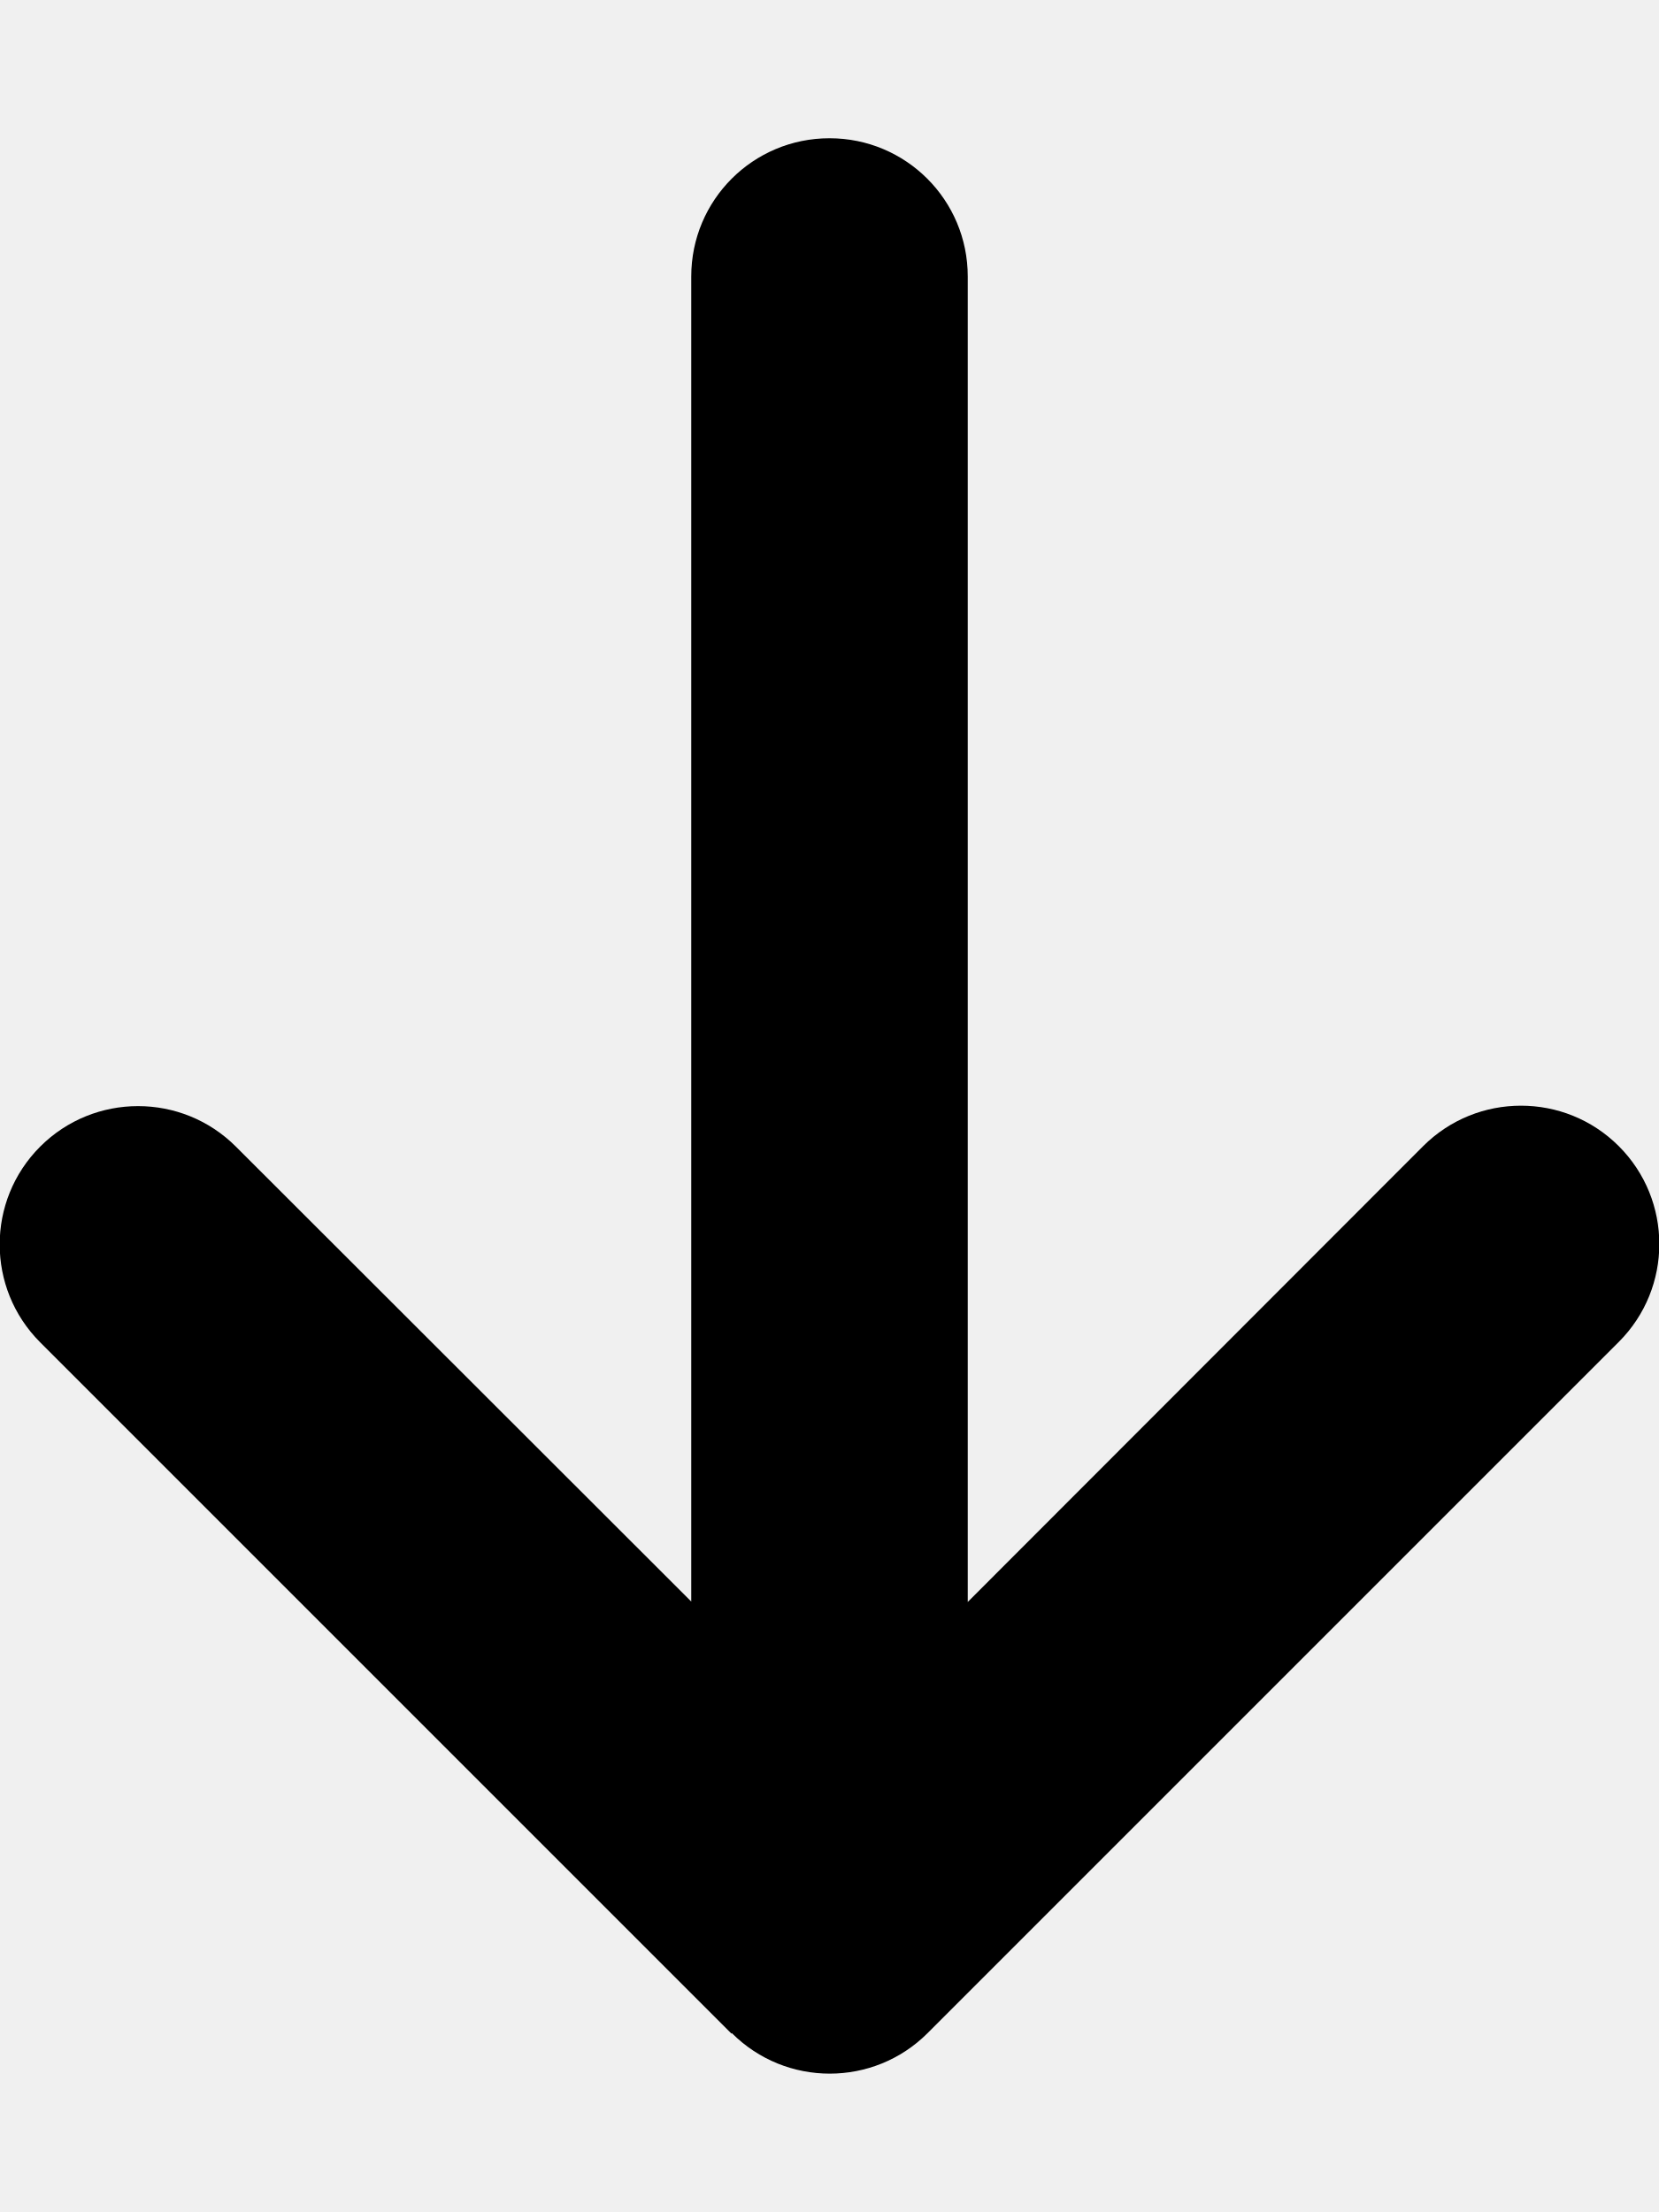
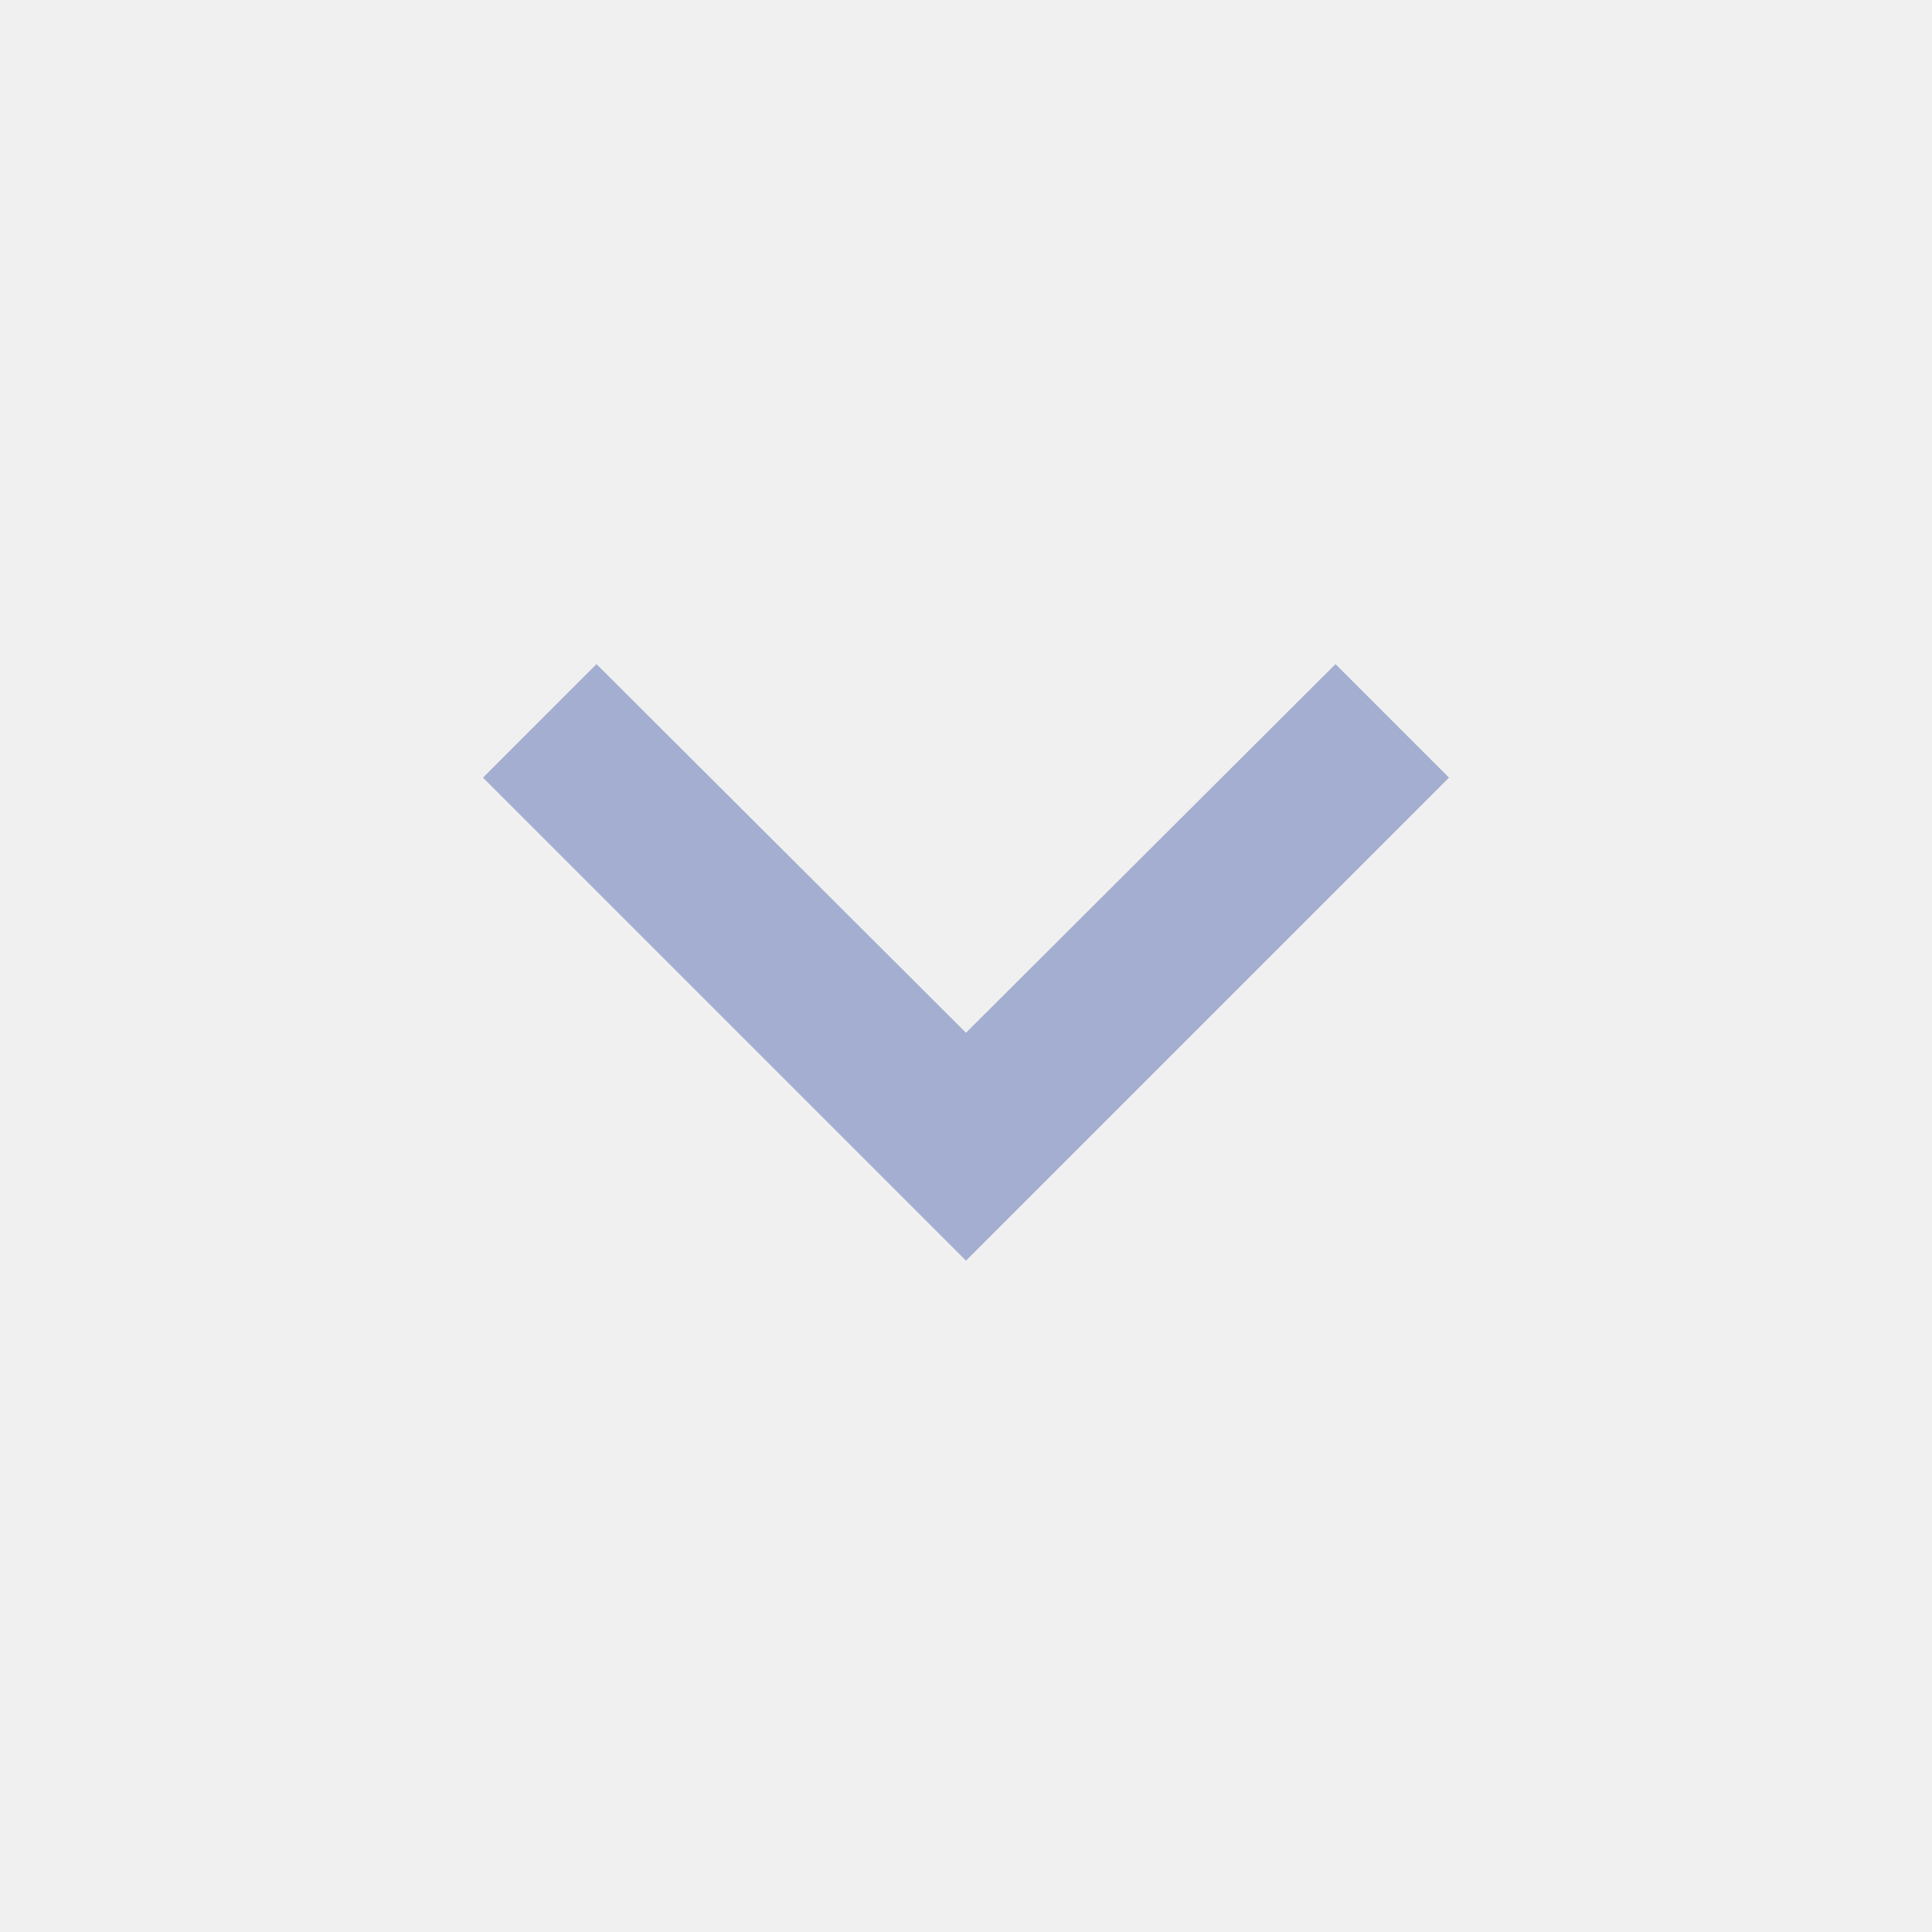
- <svg xmlns="http://www.w3.org/2000/svg" height="1em" viewBox="0 0 384 512">
-   <path d="M169.4 470.6c12.5 12.5 32.8 12.5 45.3 0l160-160c12.5-12.5 12.5-32.8 0-45.3s-32.8-12.5-45.3 0L224 370.8 224 64c0-17.7-14.3-32-32-32s-32 14.3-32 32l0 306.7L54.6 265.4c-12.5-12.5-32.8-12.5-45.3 0s-12.5 32.8 0 45.3l160 160z" />
+ <svg xmlns="http://www.w3.org/2000/svg" width="16" height="16" viewBox="0 0 16 16" fill="none">
+   <g clip-path="url(#clip0_1559_20572)">
+     <path d="M4.94 5.5L8 8.553L11.06 5.5L12 6.44L8 10.44L4 6.44L4.94 5.5Z" fill="#A3AED0" />
+   </g>
+   <defs>
+     <clipPath id="clip0_1559_20572">
+       <rect width="16" height="16" fill="white" />
+     </clipPath>
+   </defs>
</svg>
